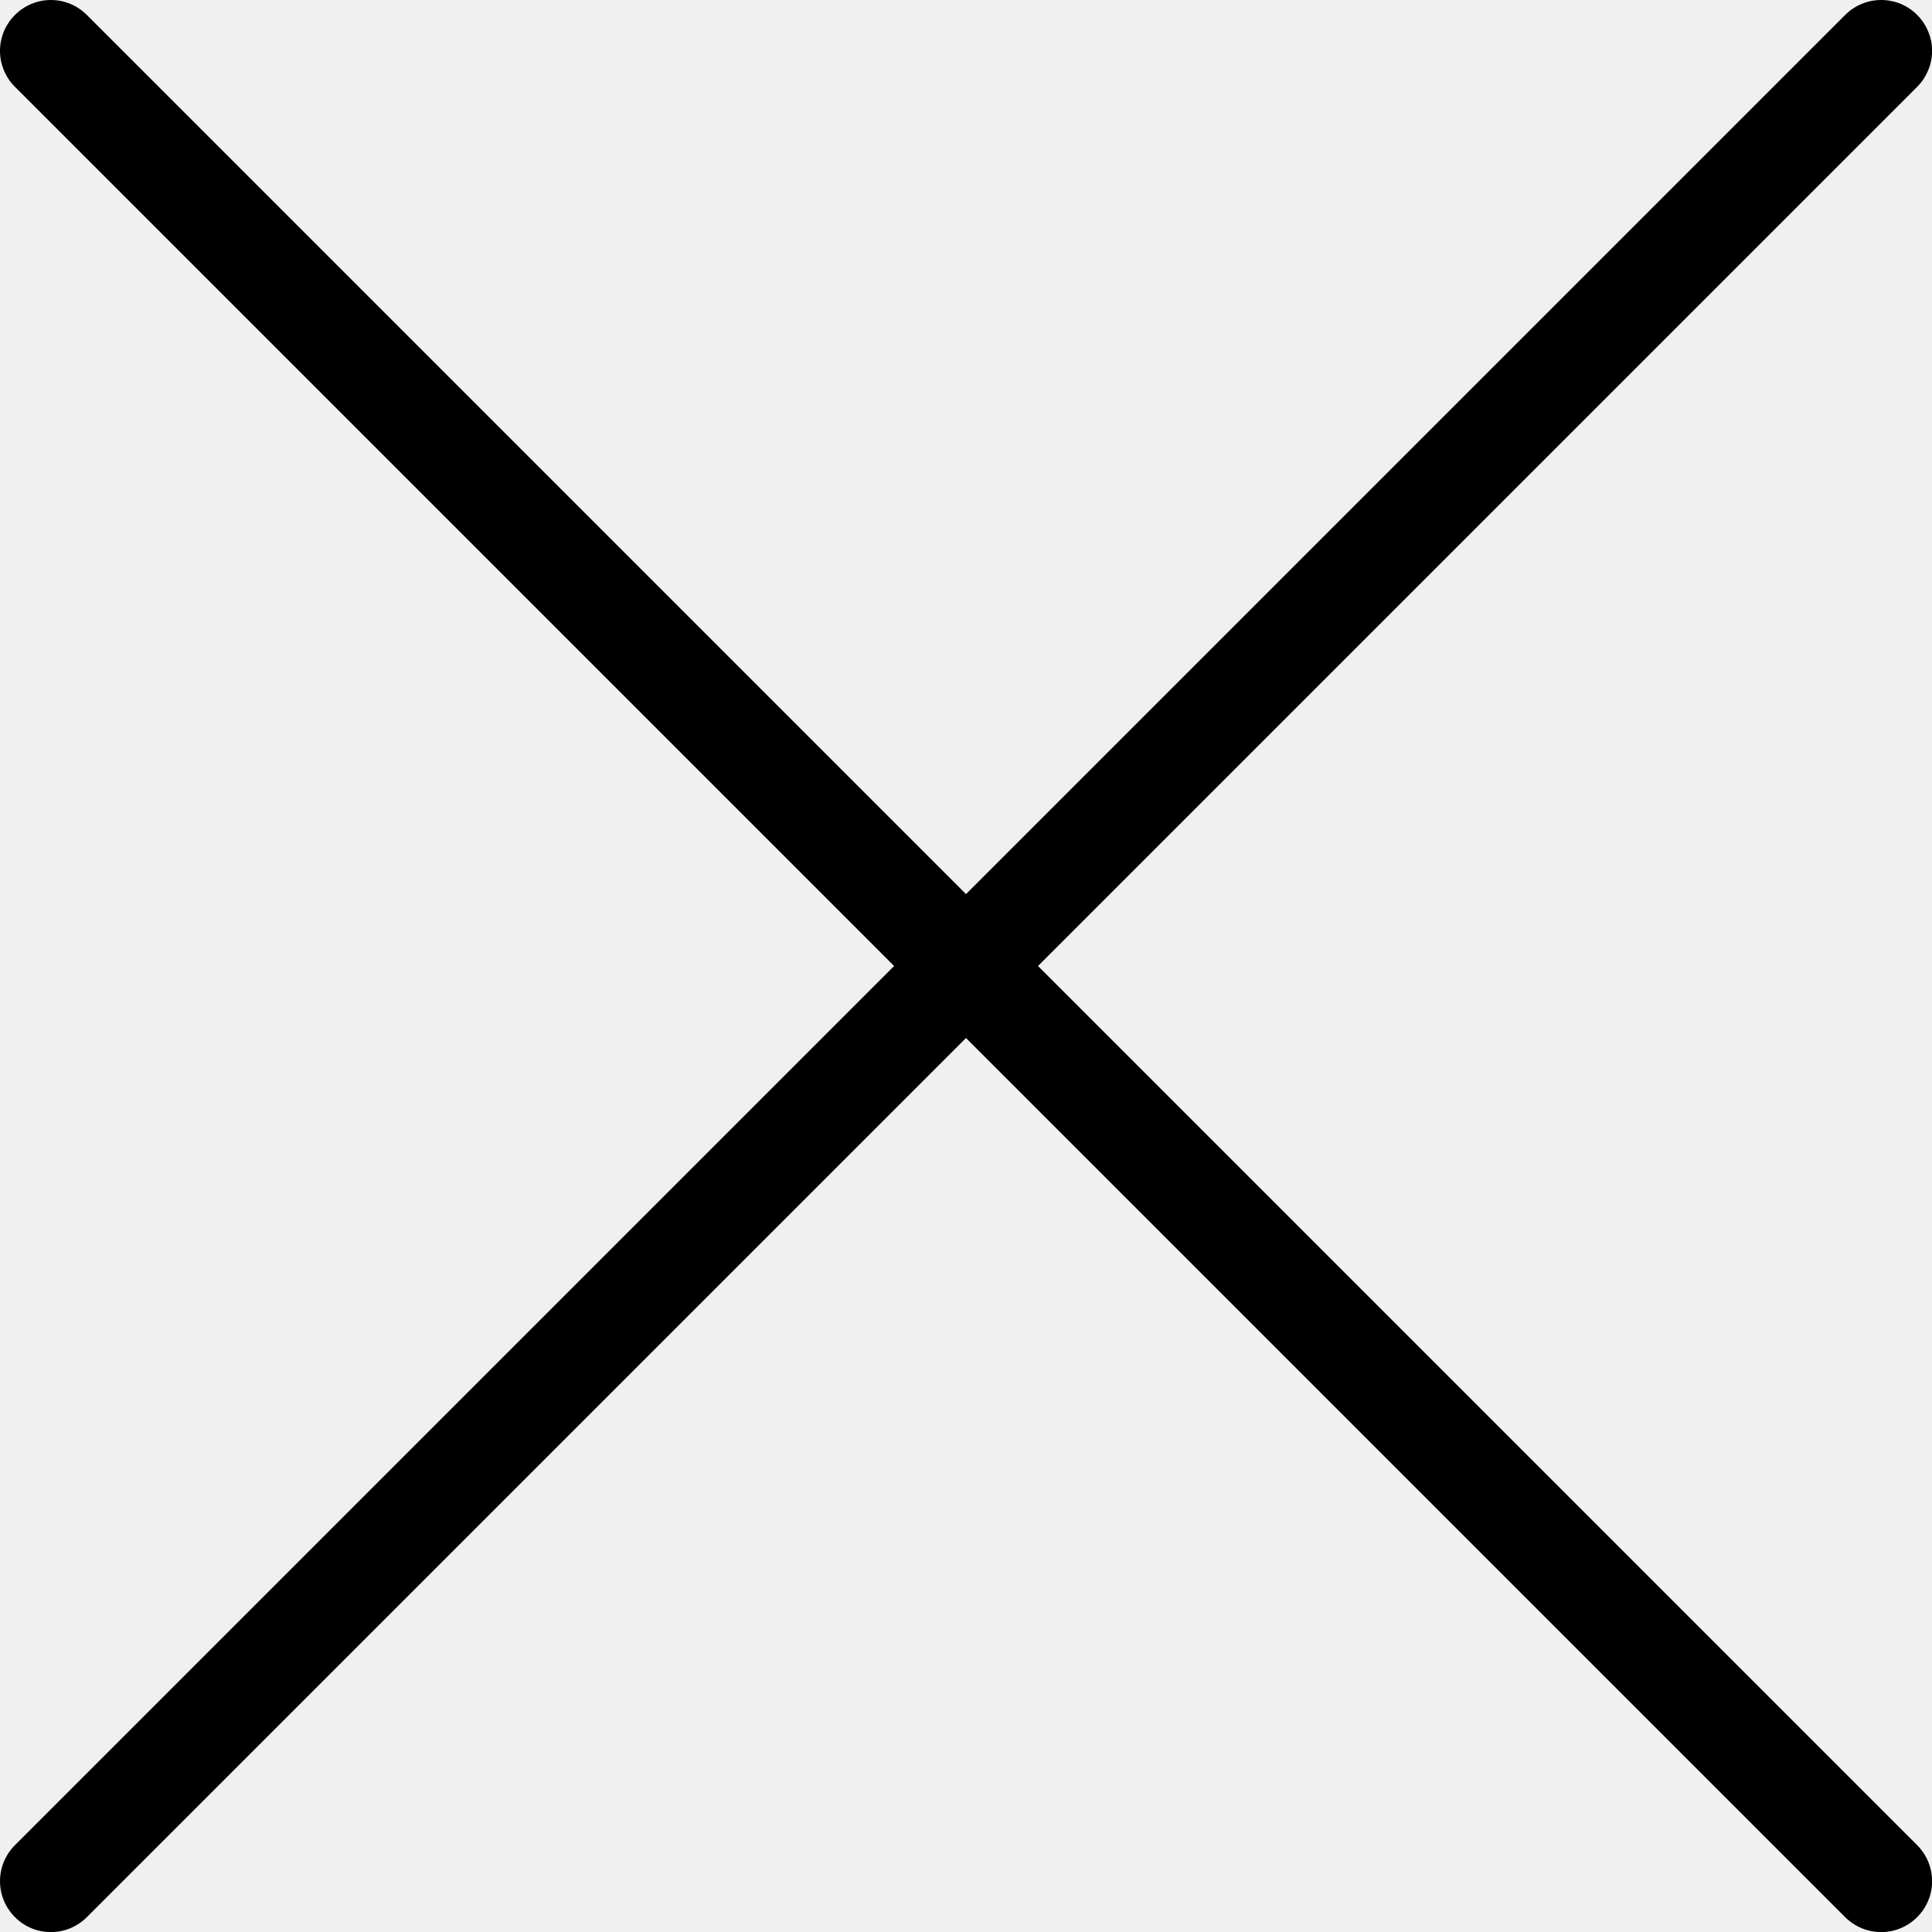
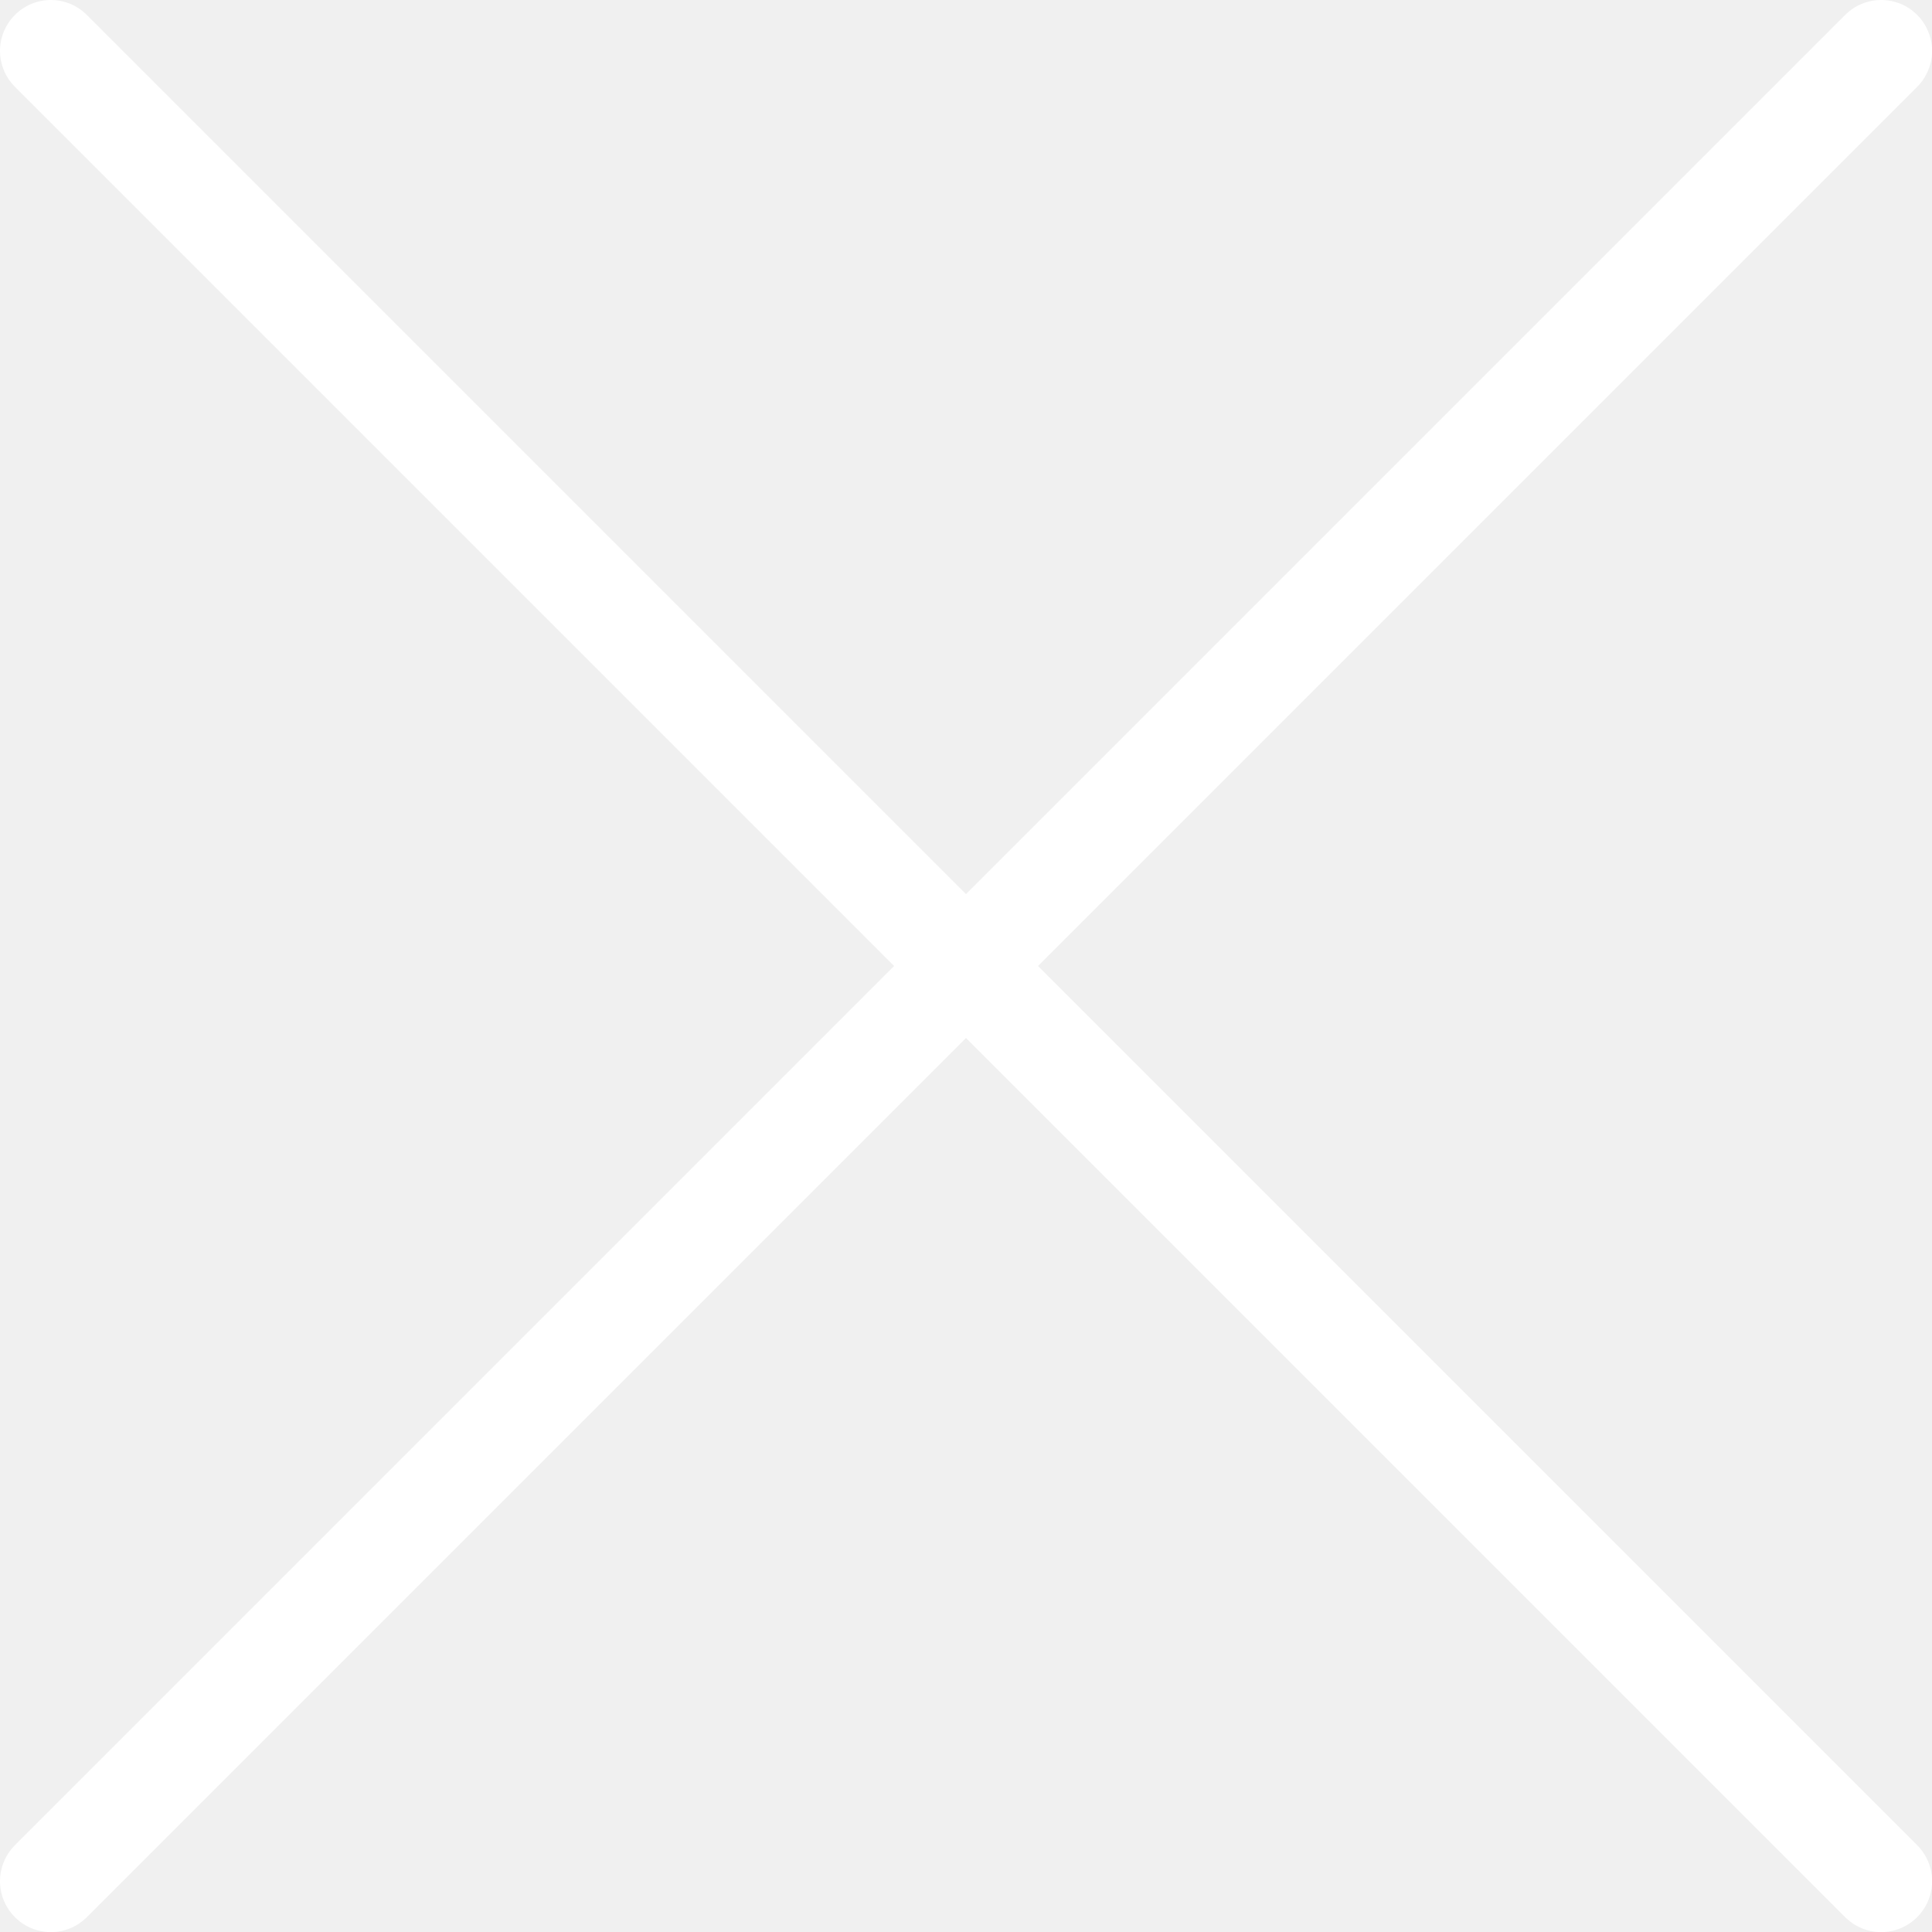
<svg xmlns="http://www.w3.org/2000/svg" width="19" height="19" viewBox="0 0 19 19" fill="none">
-   <path d="M18.854 18.146C18.948 18.24 19.001 18.368 19.001 18.5C19.001 18.633 18.948 18.76 18.854 18.854C18.76 18.948 18.633 19.001 18.5 19.001C18.368 19.001 18.24 18.948 18.146 18.854L9.5 10.208L0.854 18.854C0.76 18.948 0.633 19.001 0.5 19.001C0.368 19.001 0.24 18.948 0.147 18.854C0.053 18.76 2.61548e-09 18.633 0 18.5C-2.61548e-09 18.368 0.053 18.24 0.147 18.146L8.793 9.5L0.147 0.854C0.053 0.76 0 0.633 0 0.5C0 0.368 0.053 0.24 0.147 0.147C0.24 0.053 0.368 0 0.5 0C0.633 0 0.76 0.053 0.854 0.147L9.5 8.793L18.146 0.147C18.193 0.1 18.248 0.063 18.309 0.038C18.369 0.013 18.435 1.29505e-09 18.5 0C18.566 -1.29505e-09 18.631 0.013 18.692 0.038C18.752 0.063 18.808 0.1 18.854 0.147C18.901 0.193 18.937 0.248 18.962 0.309C18.988 0.37 19.001 0.435 19.001 0.5C19.001 0.566 18.988 0.631 18.962 0.692C18.937 0.752 18.901 0.808 18.854 0.854L10.208 9.5L18.854 18.146Z" fill="black" />
+   <path d="M18.854 18.146C18.948 18.24 19.001 18.368 19.001 18.5C19.001 18.633 18.948 18.76 18.854 18.854C18.76 18.948 18.633 19.001 18.5 19.001C18.368 19.001 18.24 18.948 18.146 18.854L9.5 10.208L0.854 18.854C0.76 18.948 0.633 19.001 0.5 19.001C0.368 19.001 0.24 18.948 0.147 18.854C0.053 18.76 2.61548e-09 18.633 0 18.5C-2.61548e-09 18.368 0.053 18.24 0.147 18.146L8.793 9.5L0.147 0.854C0.053 0.76 0 0.633 0 0.5C0 0.368 0.053 0.24 0.147 0.147C0.24 0.053 0.368 0 0.5 0C0.633 0 0.76 0.053 0.854 0.147L9.5 8.793L18.146 0.147C18.193 0.1 18.248 0.063 18.309 0.038C18.369 0.013 18.435 1.29505e-09 18.5 0C18.566 -1.29505e-09 18.631 0.013 18.692 0.038C18.752 0.063 18.808 0.1 18.854 0.147C18.901 0.193 18.937 0.248 18.962 0.309C18.988 0.37 19.001 0.435 19.001 0.5C19.001 0.566 18.988 0.631 18.962 0.692C18.937 0.752 18.901 0.808 18.854 0.854L10.208 9.5L18.854 18.146Z" fill="#ffffff" />
</svg>
